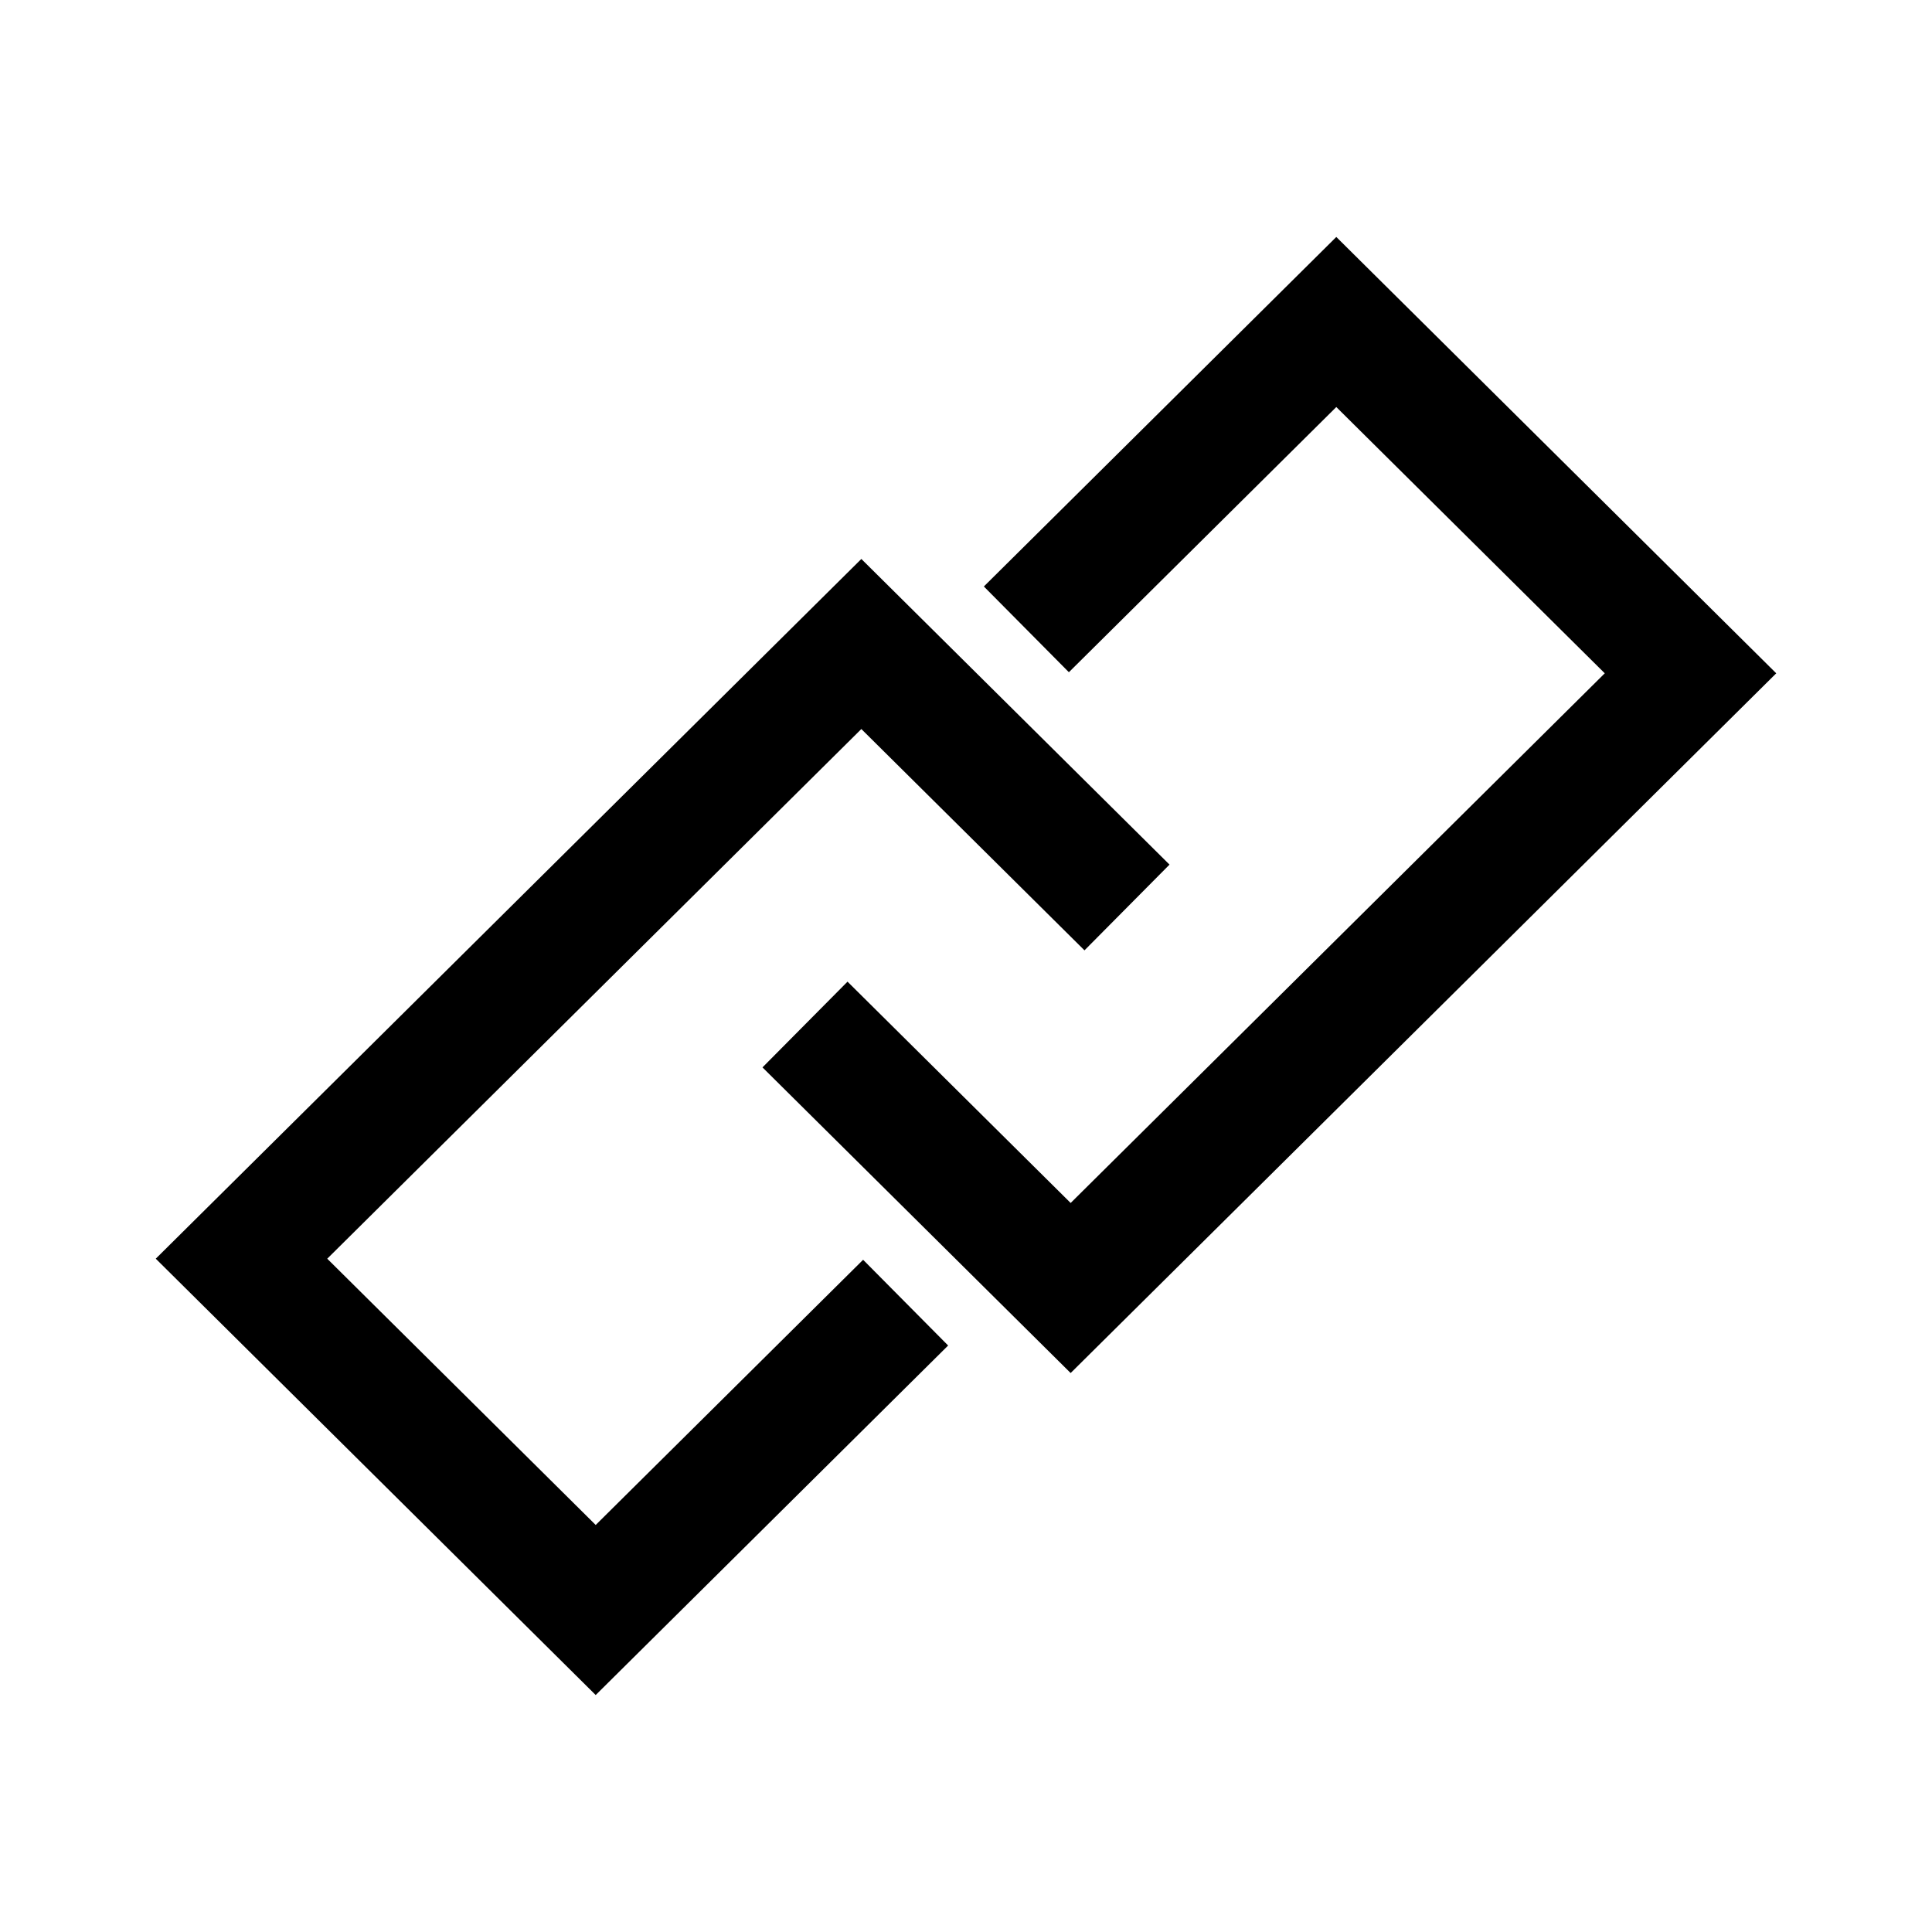
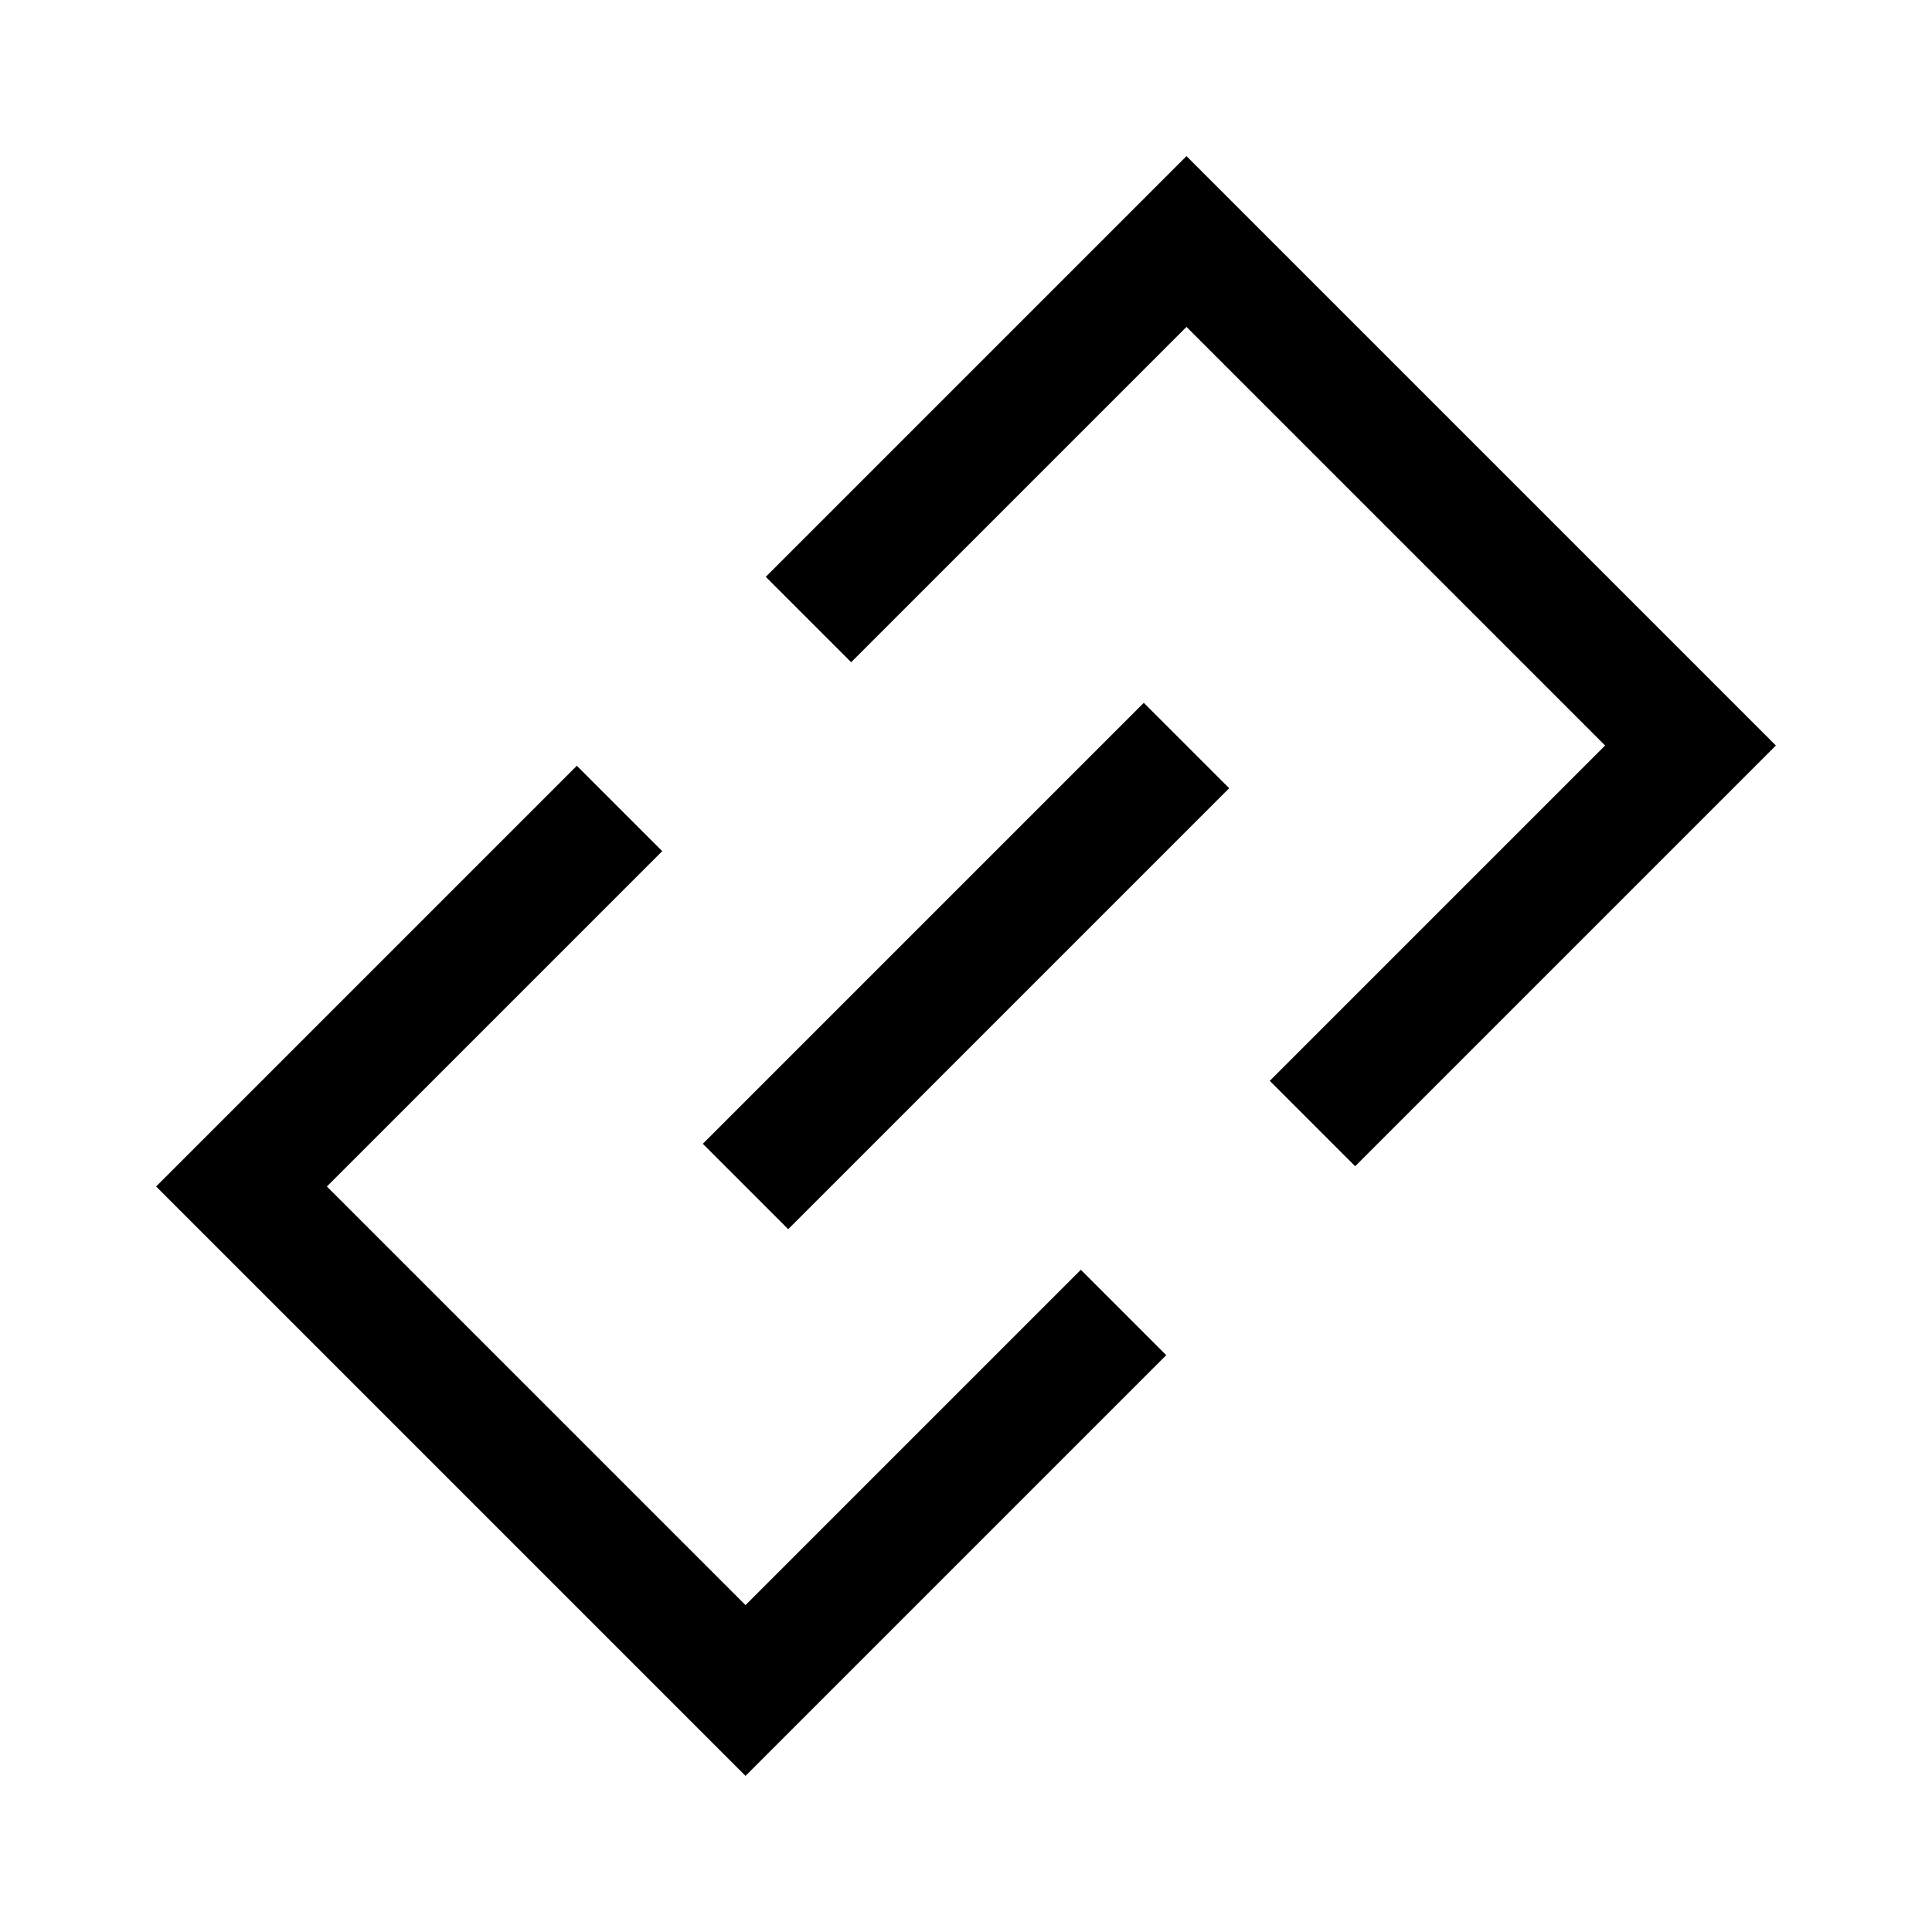
<svg xmlns="http://www.w3.org/2000/svg" width="24" height="24" viewBox="0 0 24 24" fill="none">
-   <path d="M14 11.273L10.7 8L3 15.636L7.4 20L11.25 16.182M10 12.727L13.3 16L21 8.364L16.6 4L12.75 7.818" stroke="black" stroke-width="1.5" />
+   <path d="M13.957 16.304L9.261 21L3 14.739L7.696 10.043M16.304 13.957L21 9.261L14.739 3L10.043 7.696M9.261 14.739L14.739 9.261" stroke="black" stroke-width="1.5" />
</svg>
